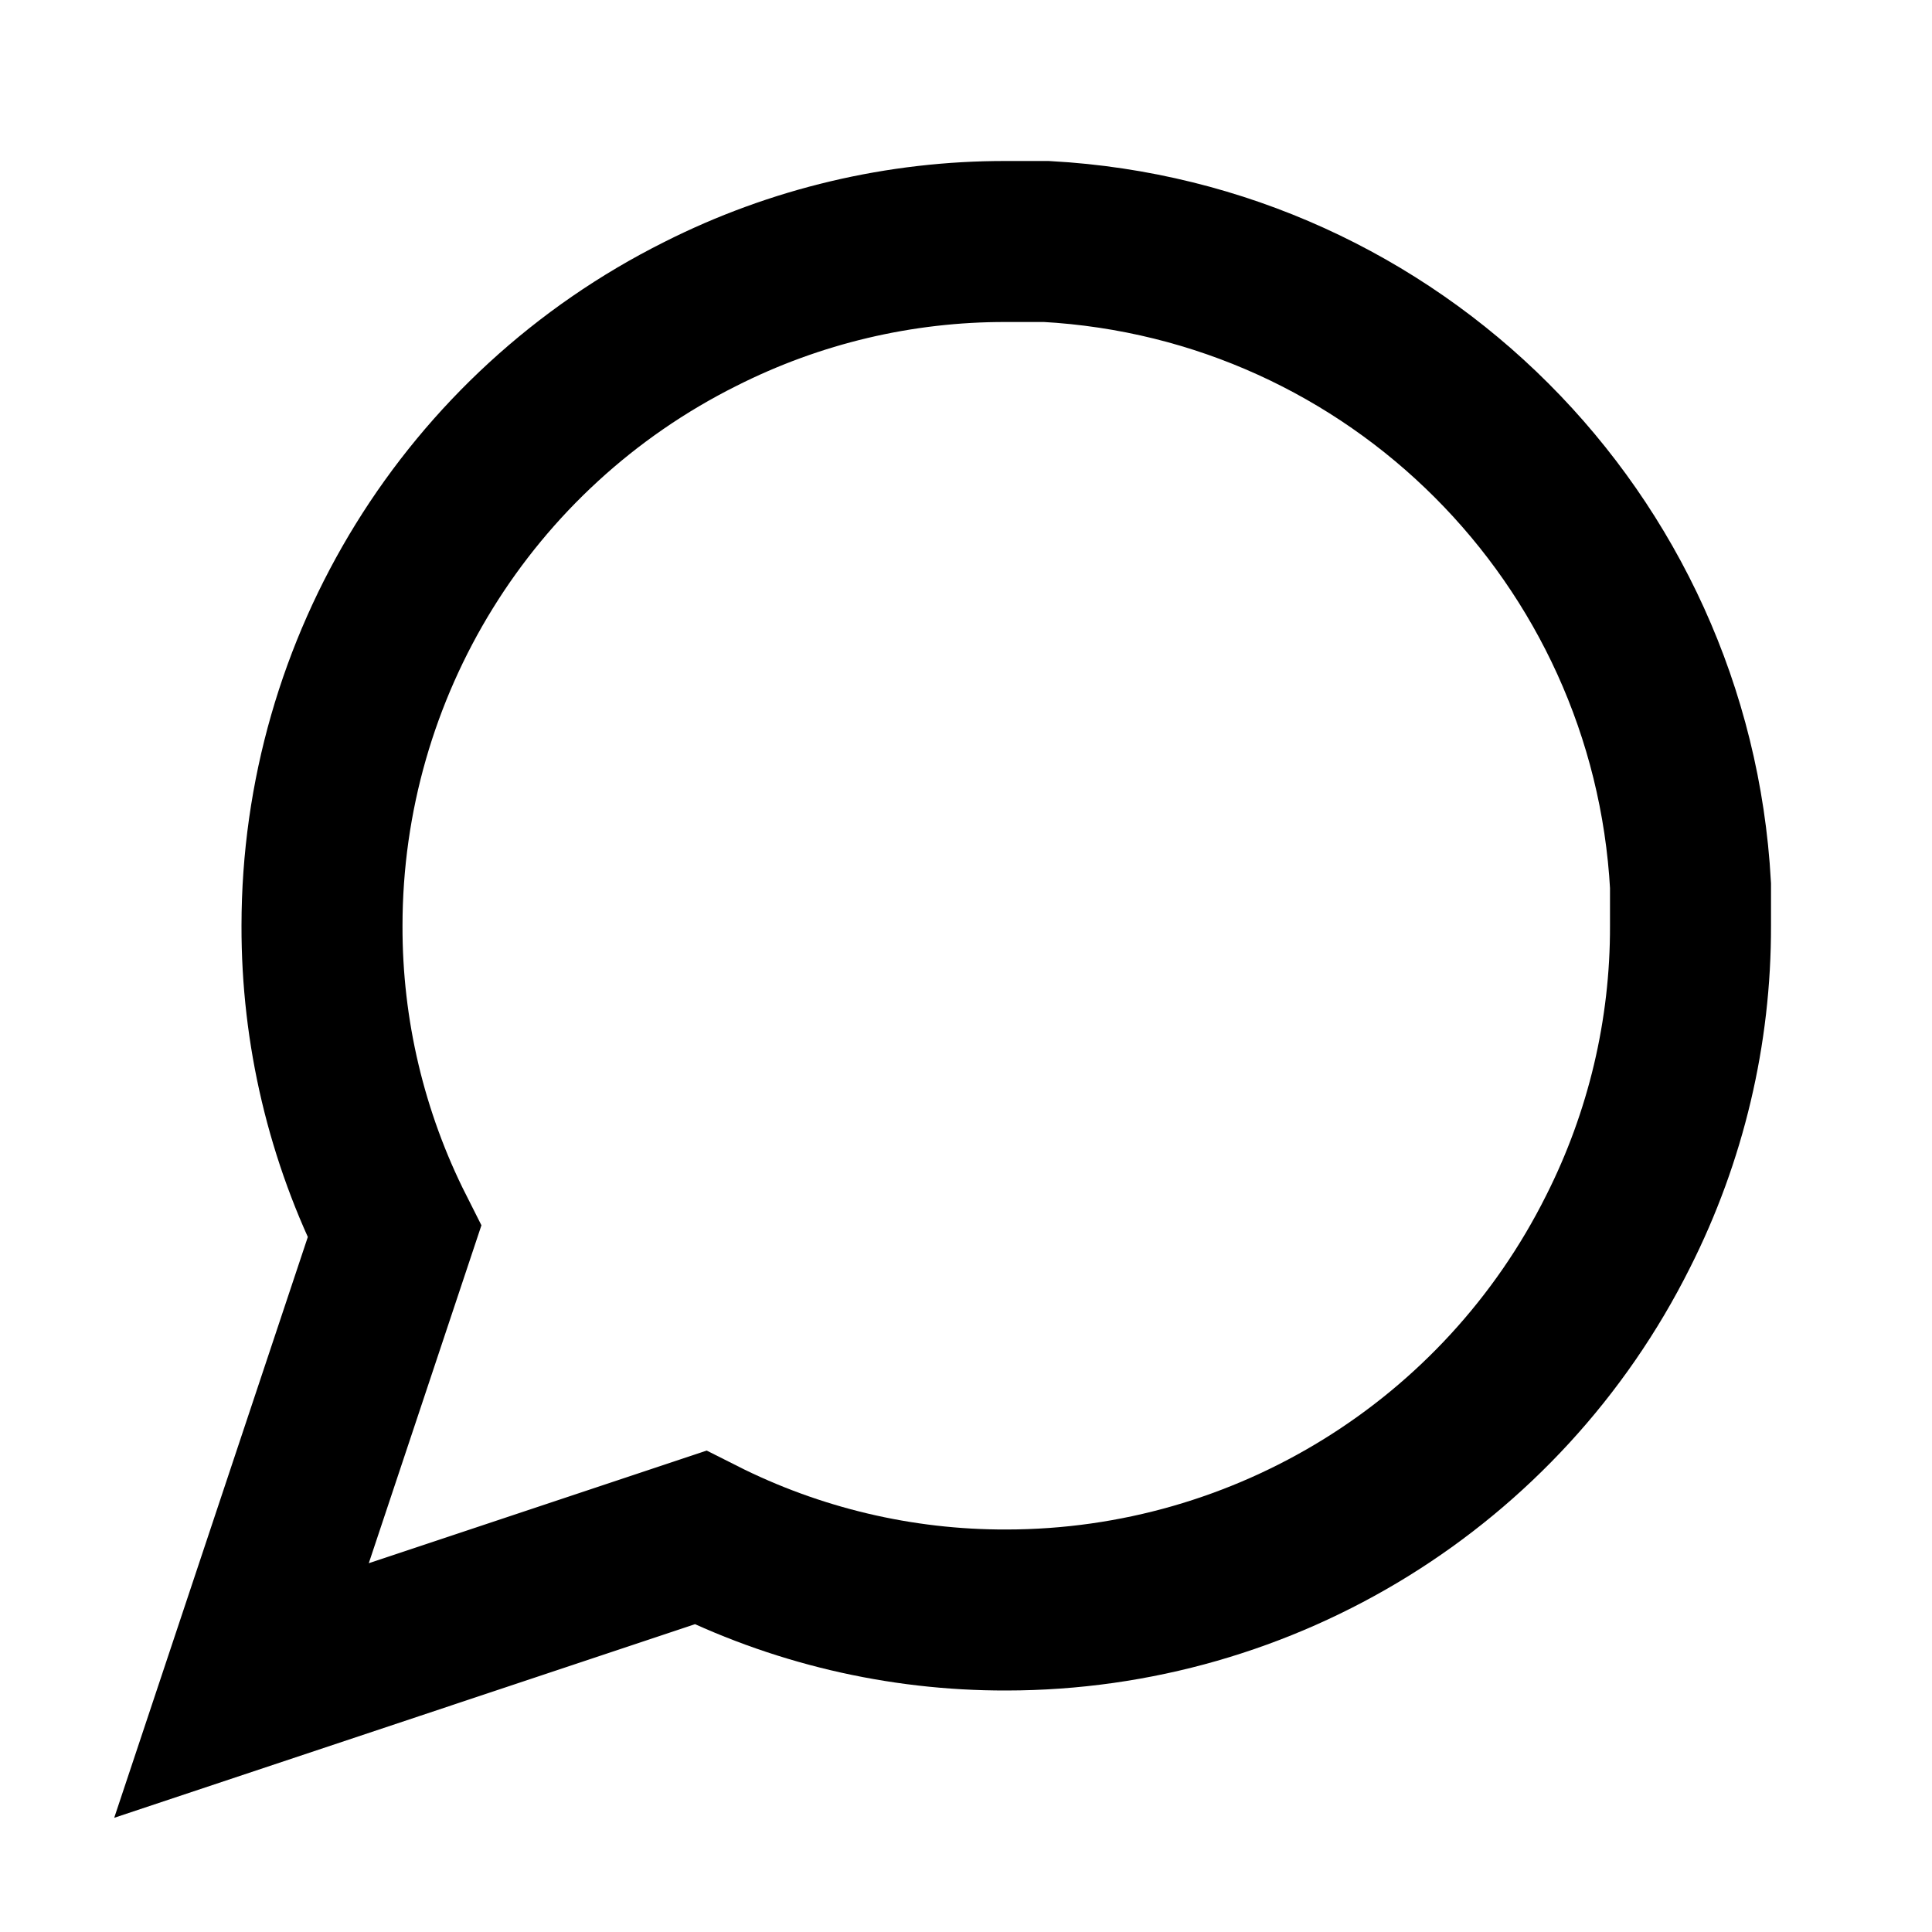
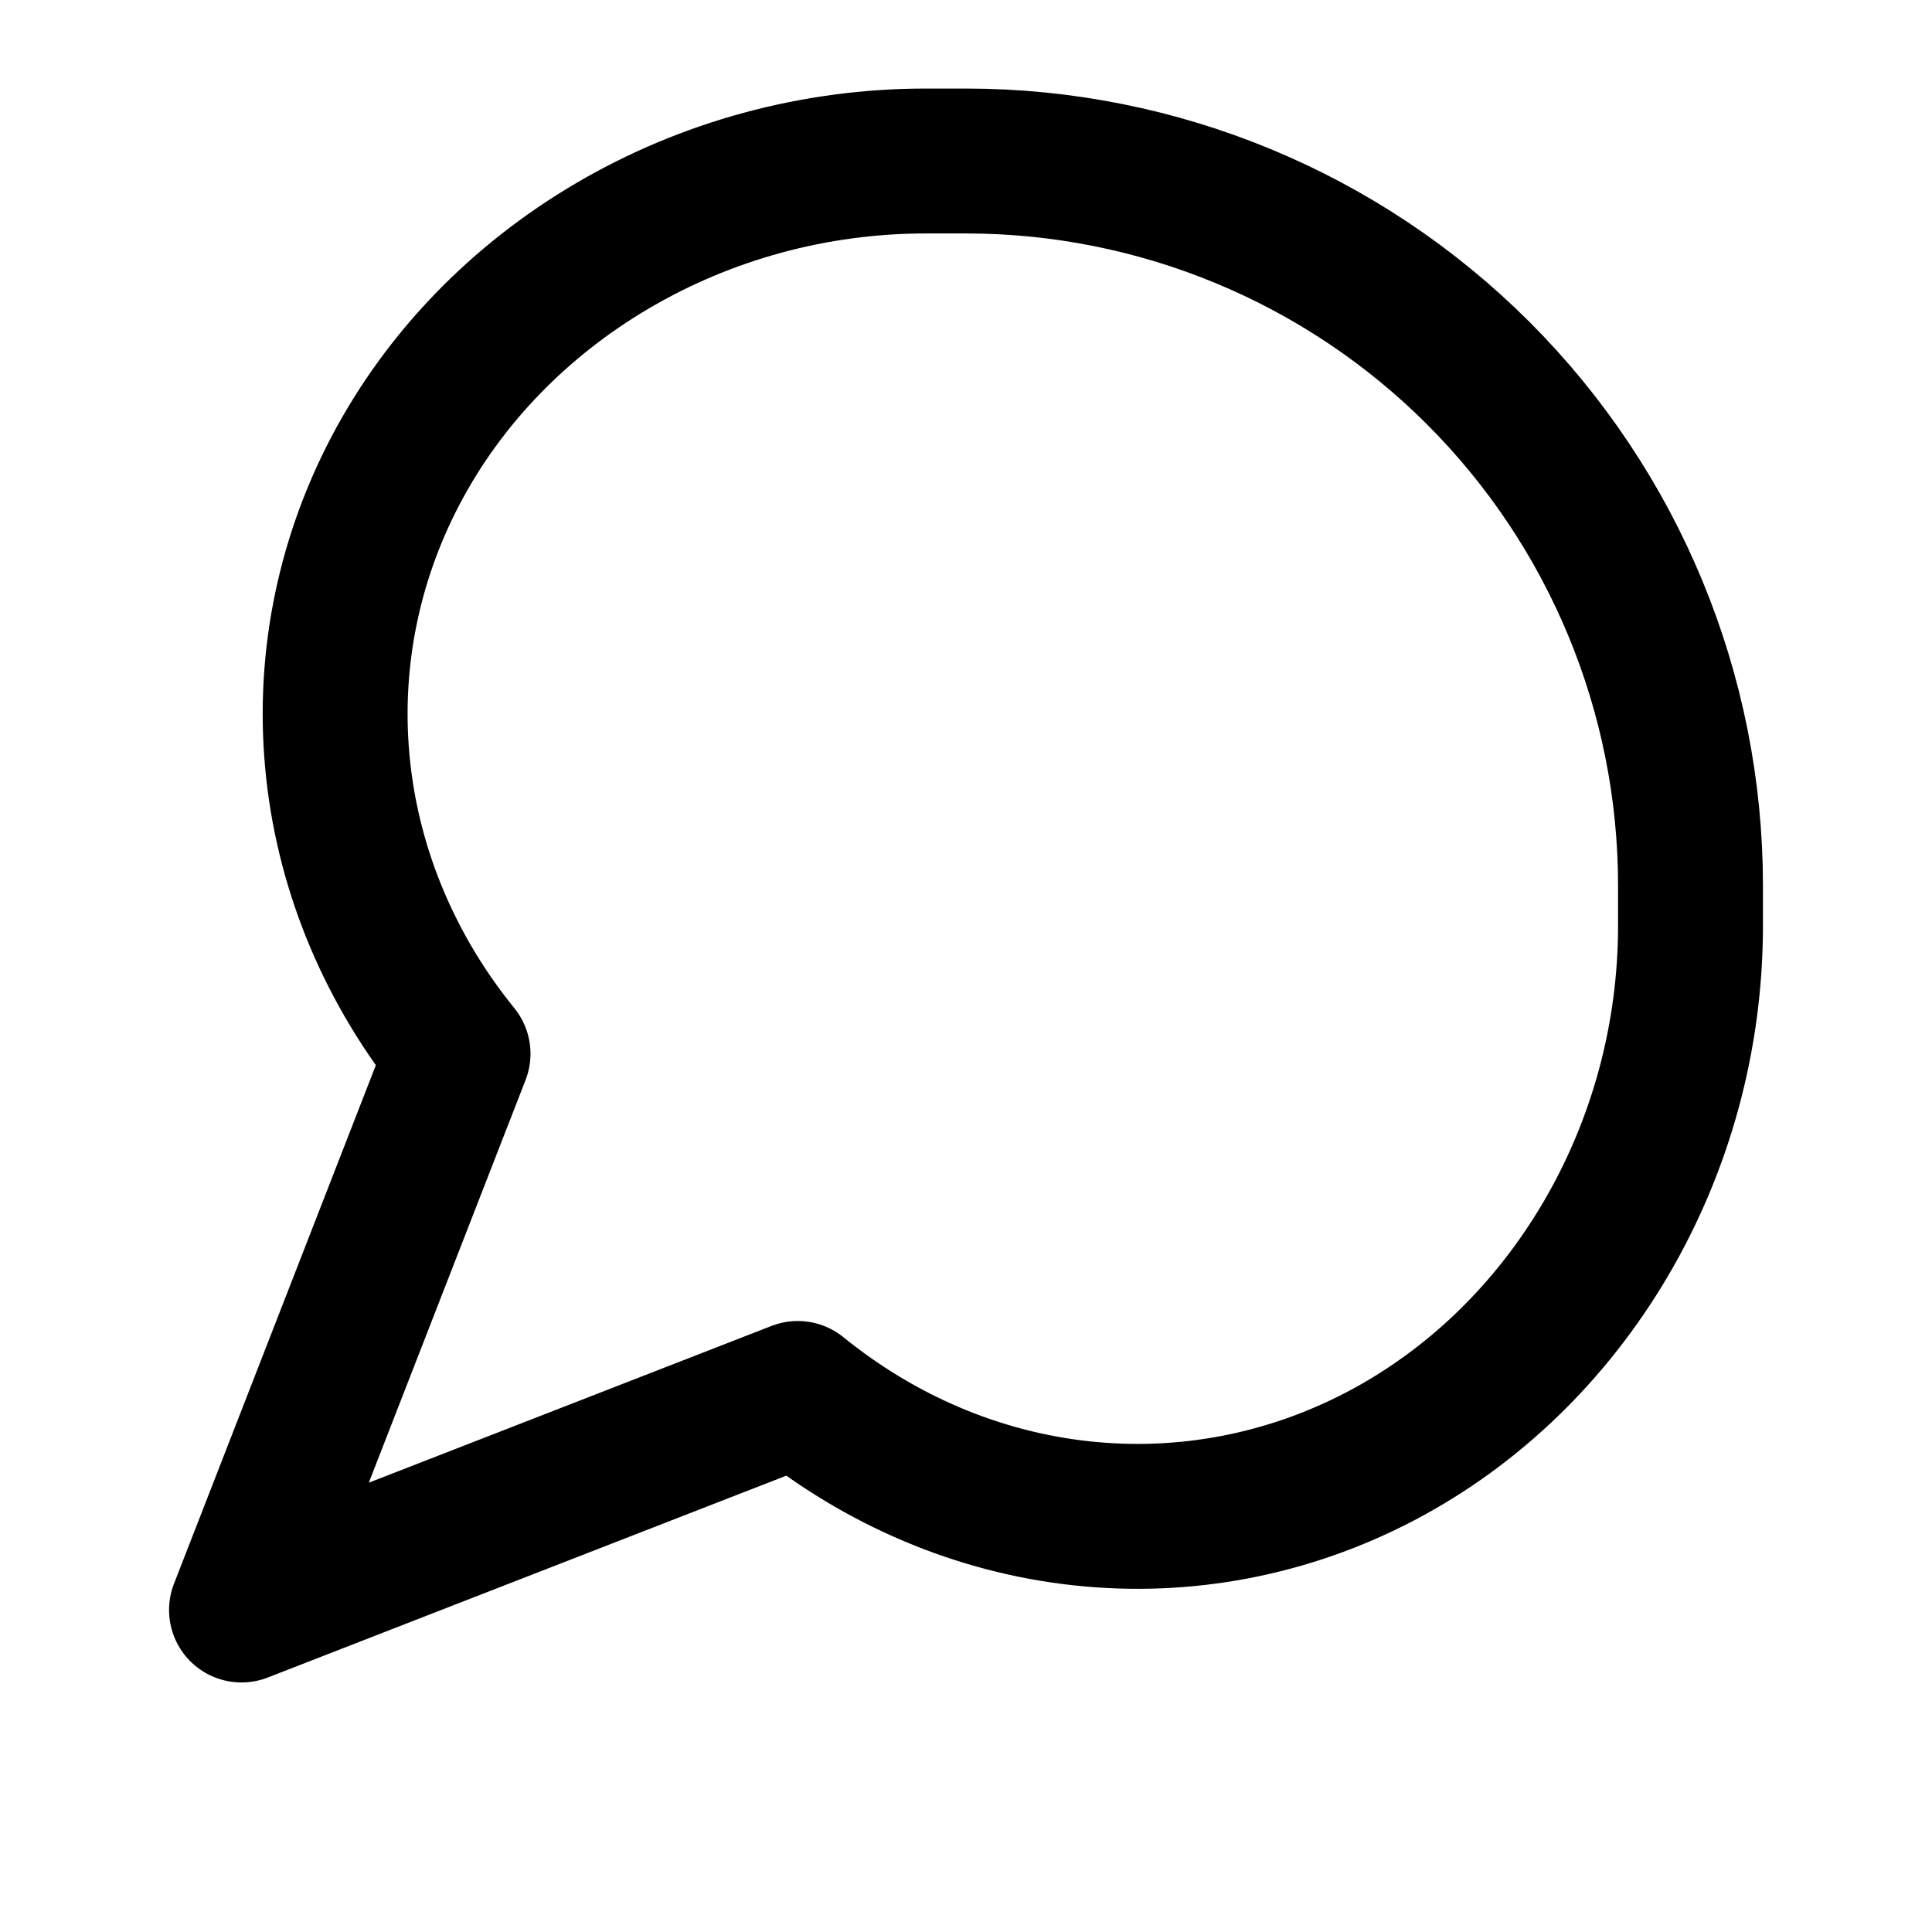
<svg xmlns="http://www.w3.org/2000/svg" viewBox="0 0 24 24" fill="none">
-   <path d="M21 11.5a8.38 8.38 0 0 1-.9 3.8 8.5 8.5 0 0 1-7.6 4.7 8.38 8.38 0 0 1-3.8-.9L3 21l1.9-5.7a8.38 8.38 0 0 1-.9-3.8 8.5 8.5 0 0 1 4.7-7.6 8.38 8.38 0 0 1 3.8-.9h.5a8.48 8.48 0 0 1 8 8v.5z" stroke="currentColor" stroke-width="2" fill="none" />
+   <path d="M21 11.5C21 11.5 21 11.5 21 11.5C21 12.881 20.631 14.226 19.948 15.389C19.265 16.552 18.297 17.488 17.148 18.09C15.999 18.692 14.714 18.938 13.435 18.799C12.156 18.661 10.936 18.143 9.91 17.31L3 20L5.69 13.09C4.857 12.064 4.339 10.844 4.201 9.565C4.062 8.286 4.308 7.001 4.91 5.852C5.512 4.703 6.448 3.735 7.611 3.052C8.774 2.369 10.119 2 11.5 2H12C14.387 2 16.676 2.948 18.364 4.636C20.052 6.324 21 8.613 21 11V11.5Z" stroke="currentColor" stroke-width="1.8" stroke-linecap="round" stroke-linejoin="round" />
</svg>
